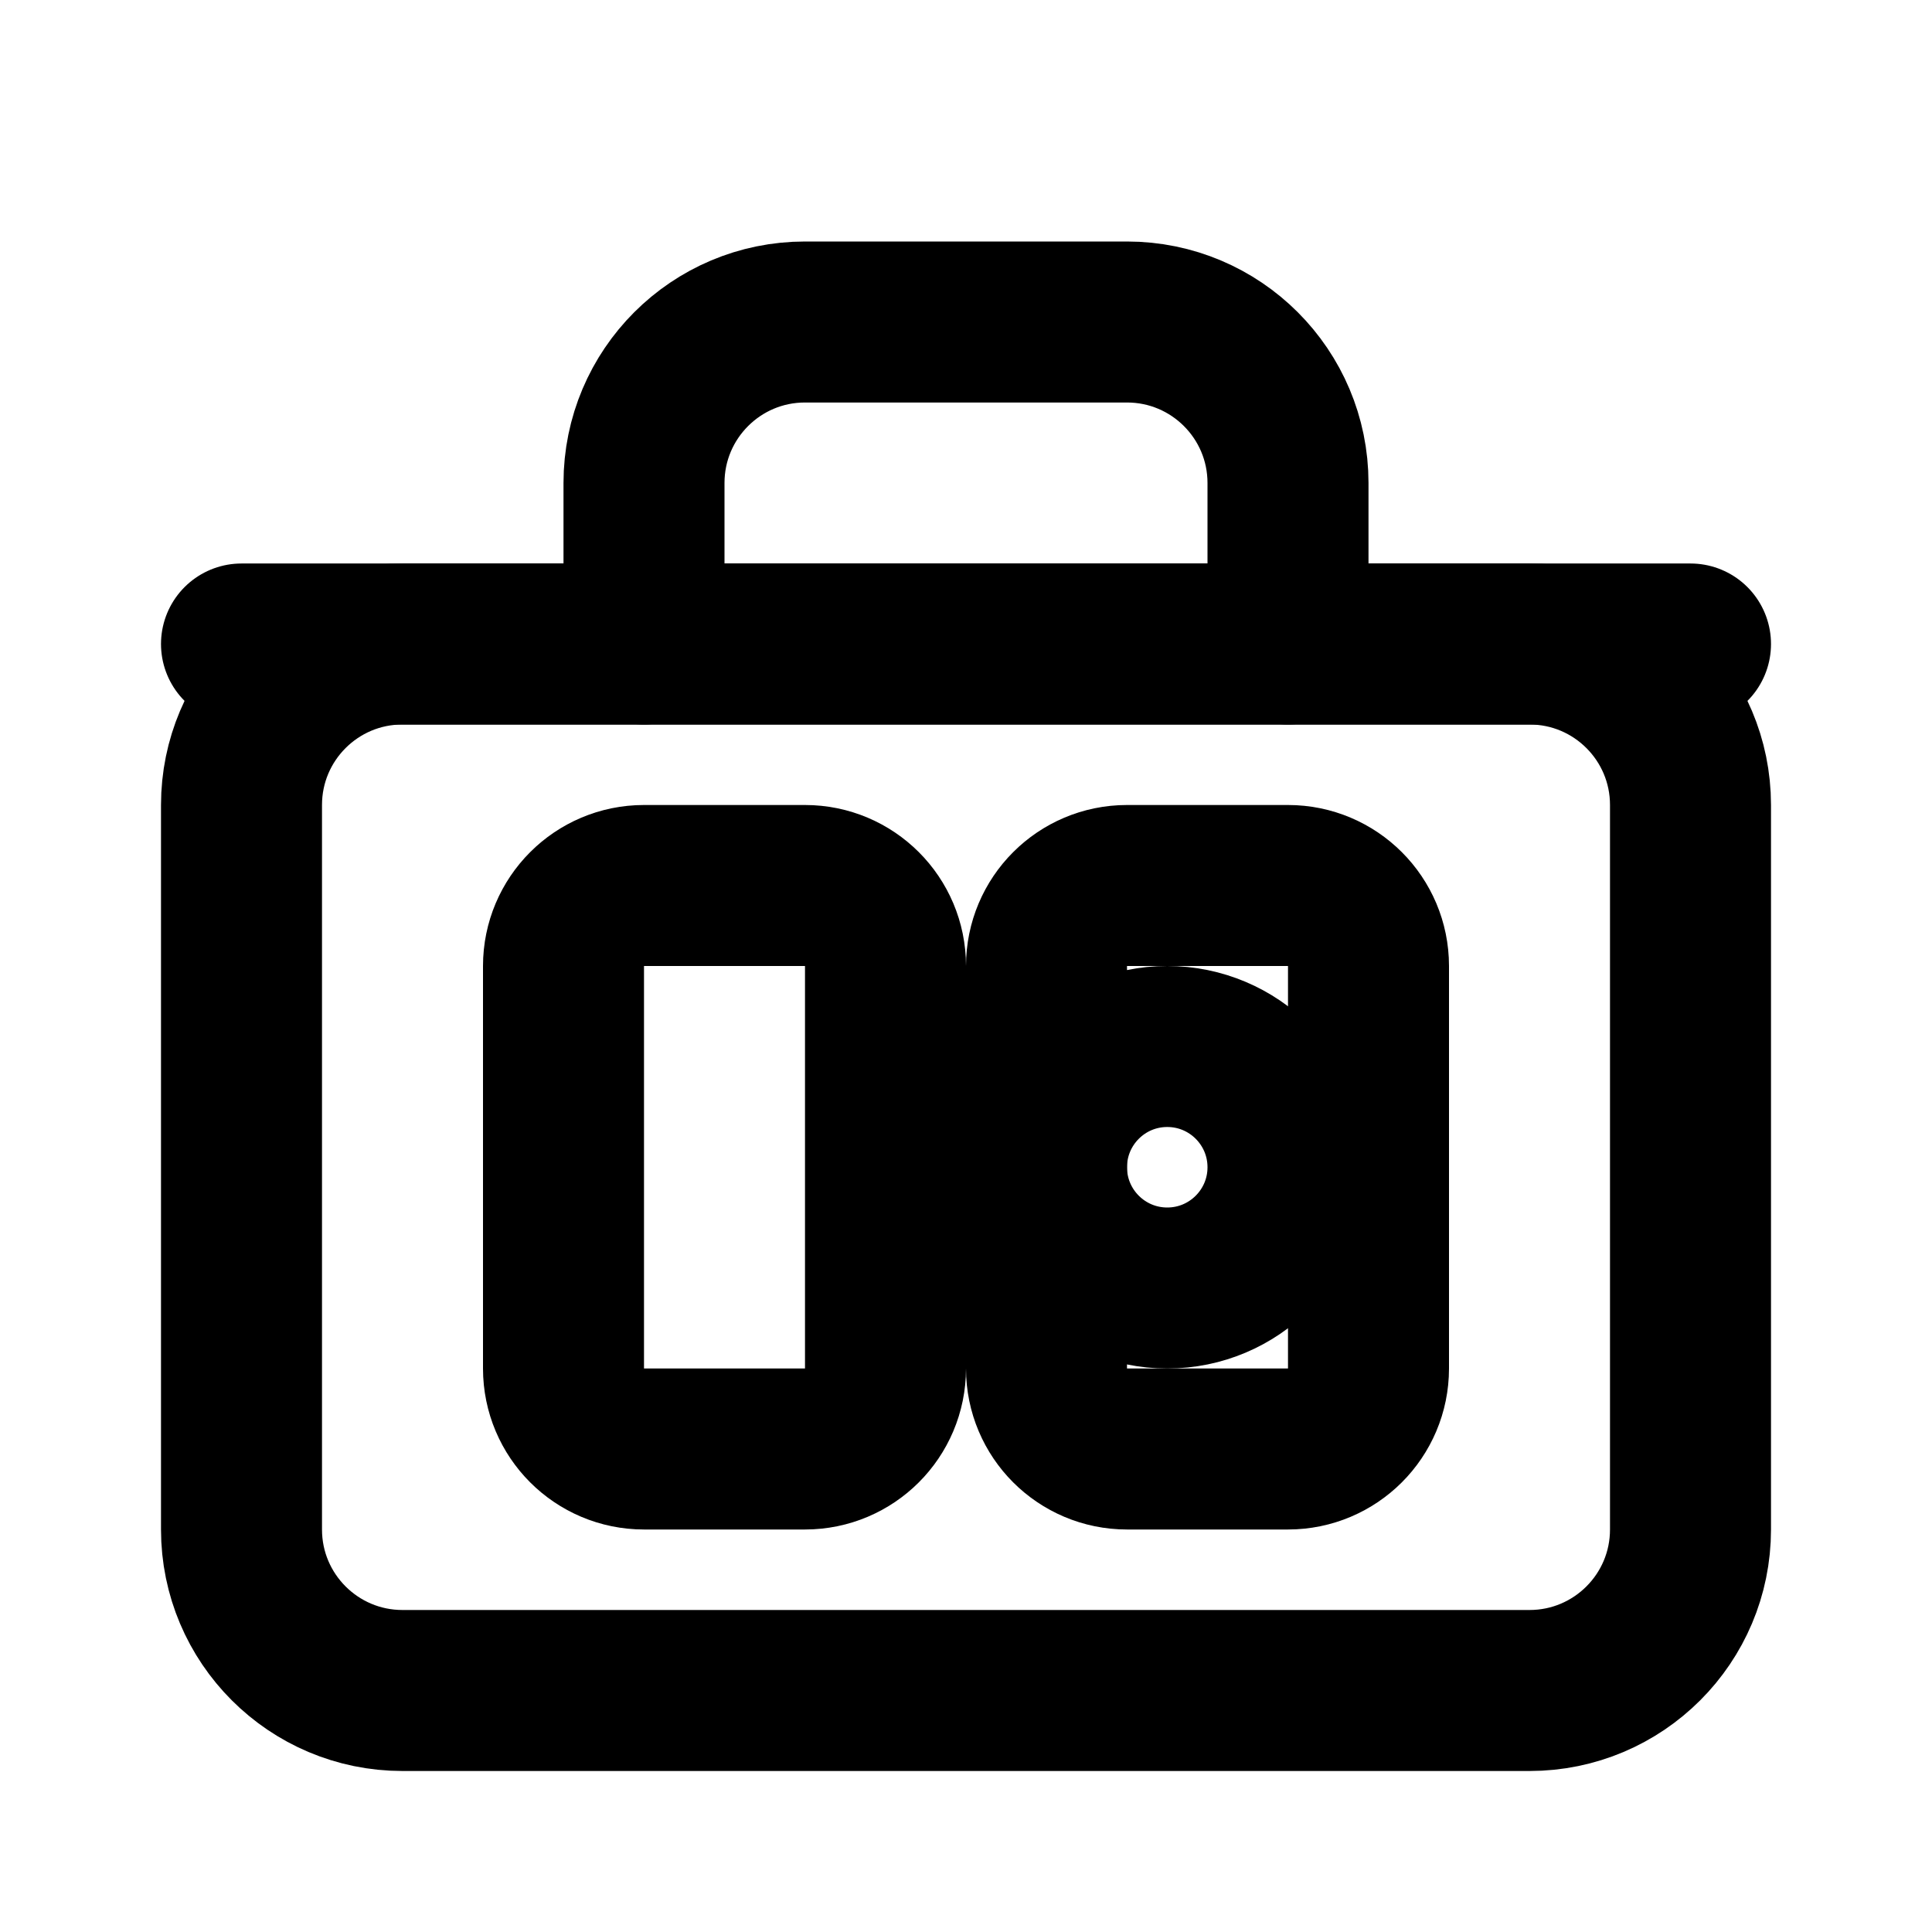
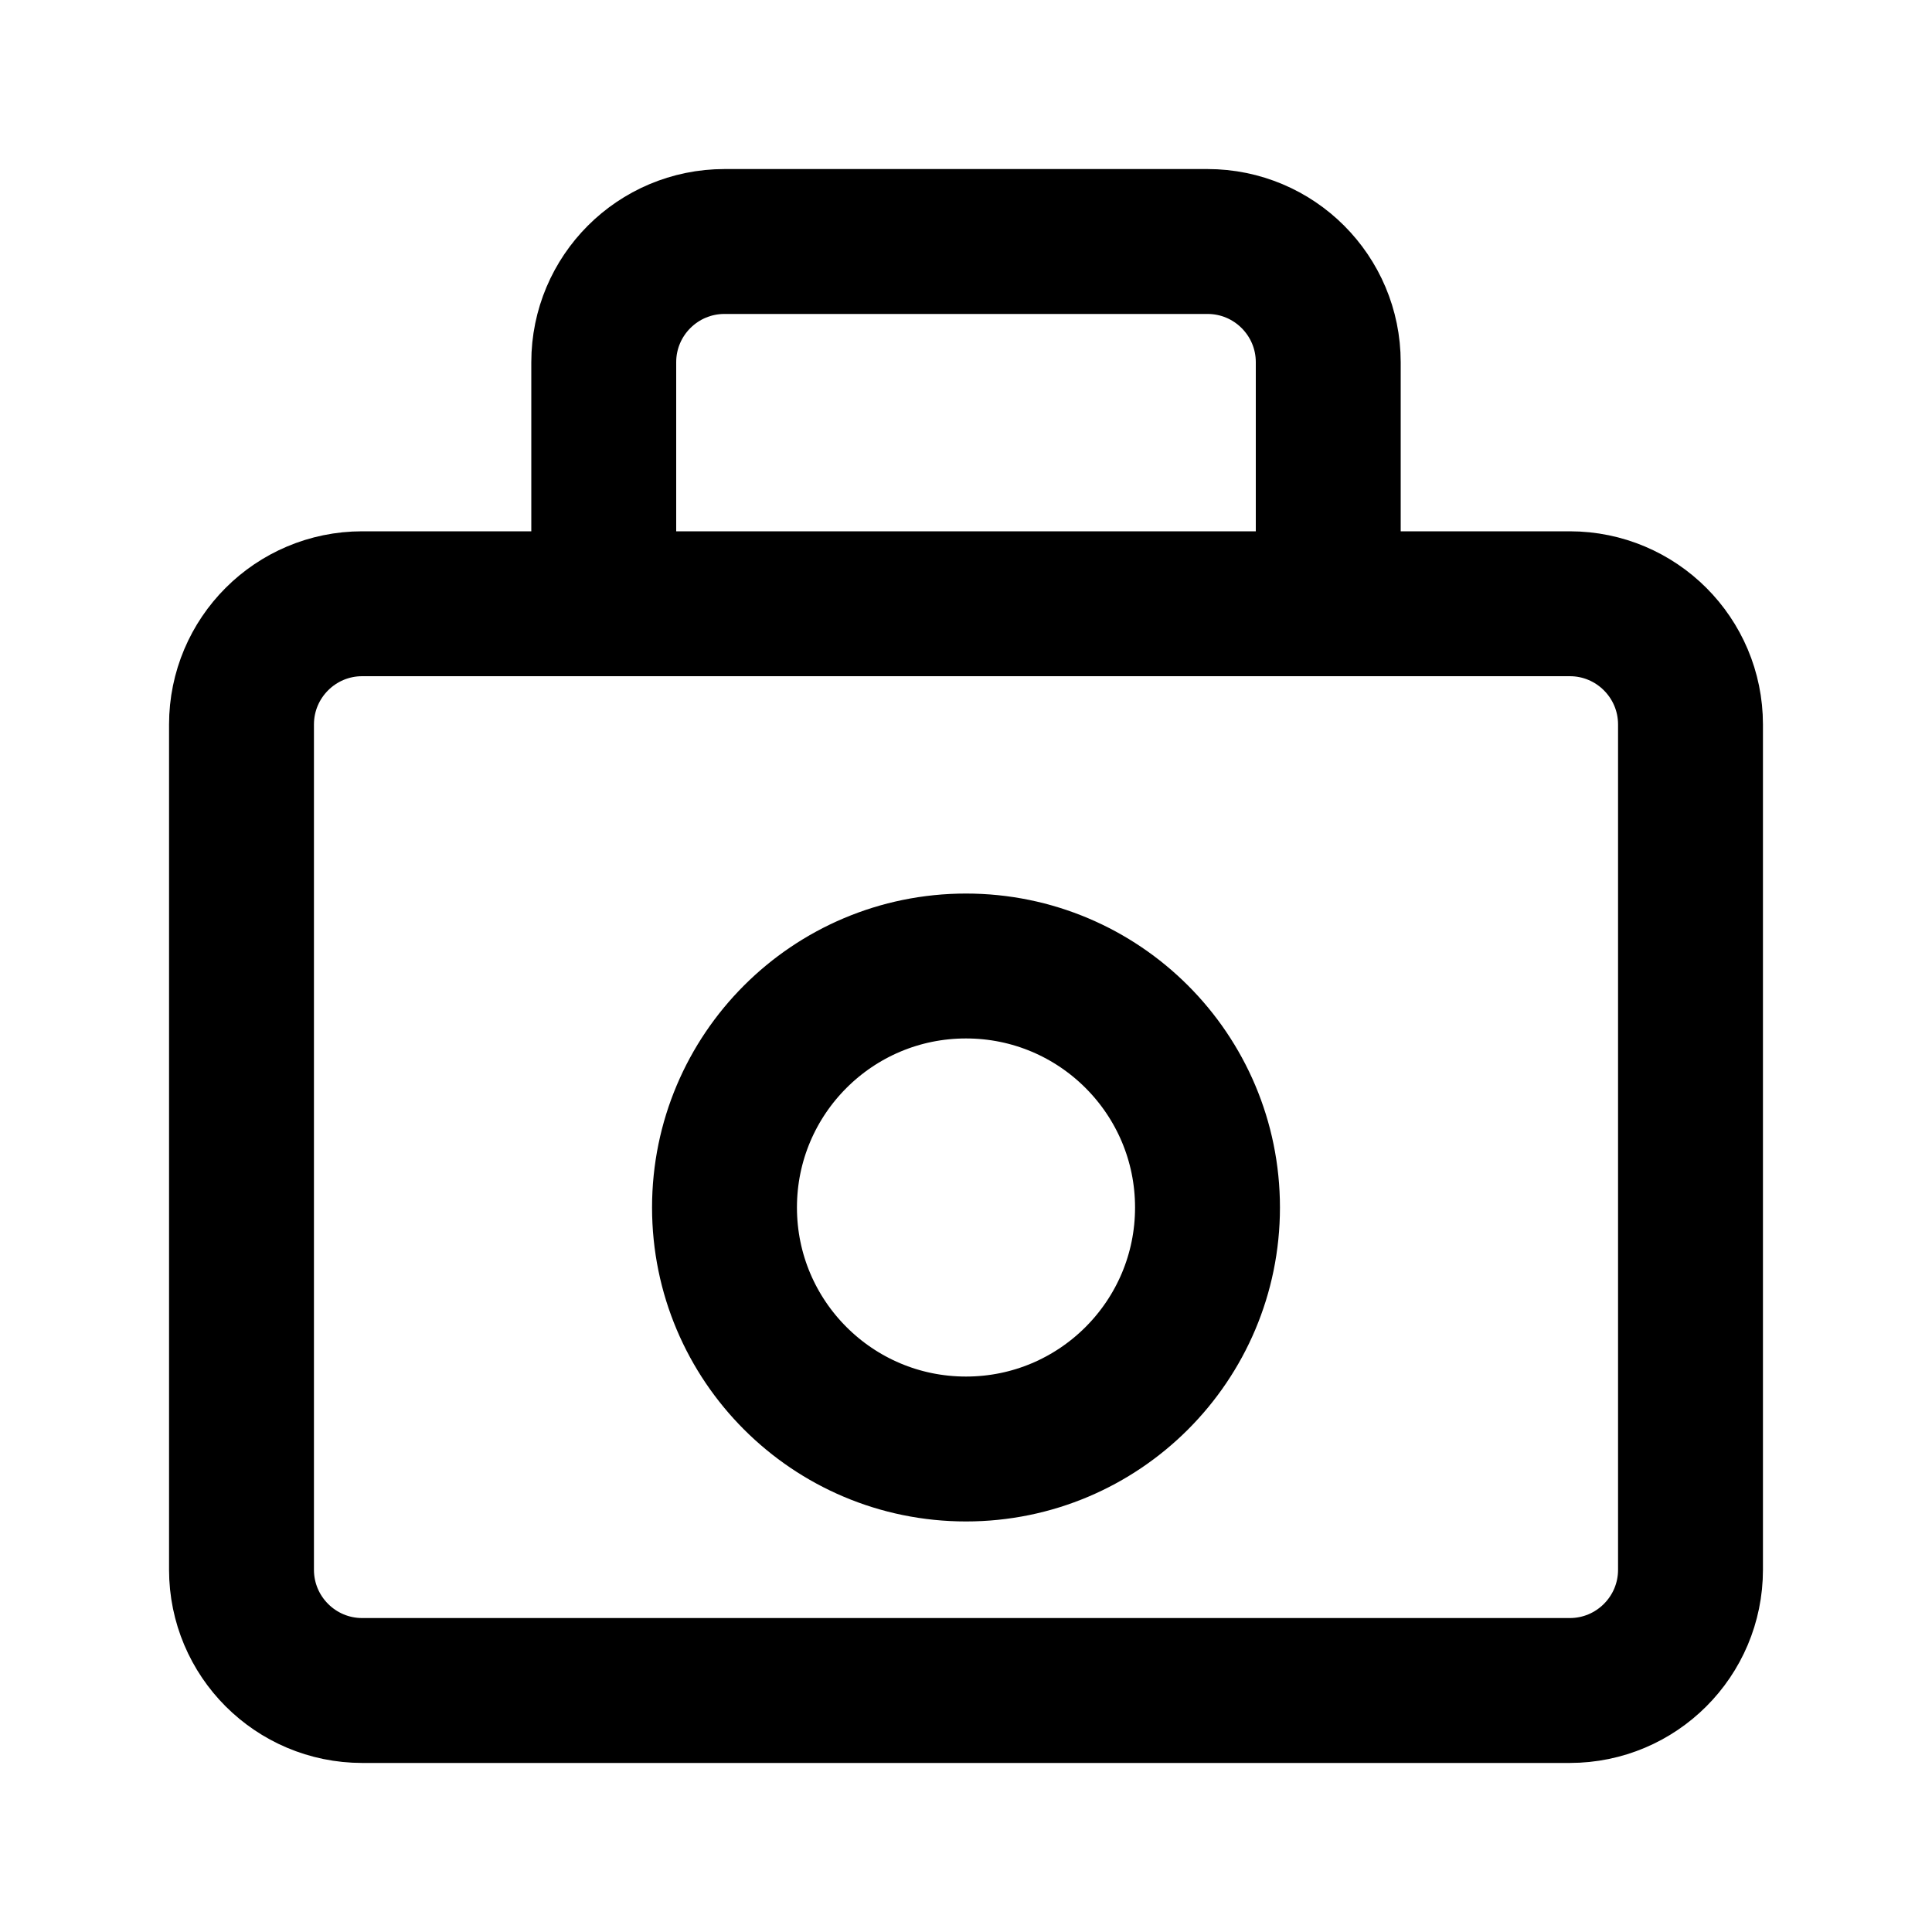
- <svg xmlns="http://www.w3.org/2000/svg" viewBox="0 0 24 24" fill="none" stroke="currentColor" stroke-width="2" stroke-linecap="round" stroke-linejoin="round">
-   <rect x="3" y="8" width="18" height="13" rx="2" />
-   <rect x="7" y="11" width="4" height="7" rx="1" />
-   <rect x="13" y="11" width="4" height="7" rx="1" />
-   <line x1="3" y1="8" x2="21" y2="8" />
-   <path d="M8 8V6a2 2 0 0 1 2-2h4a2 2 0 0 1 2 2v2" />
-   <circle cx="14.5" cy="14.5" r="1.5" />
+ <svg xmlns="http://www.w3.org/2000/svg" viewBox="0 0 16 16" fill="none" stroke="currentColor" stroke-width="1.2" stroke-linecap="round" stroke-linejoin="round">
+   <rect x="2" y="5" width="12" height="9" rx="1" />
+   <path d="M5 5V3a1 1 0 011-1h4a1 1 0 011 1v2" />
+   <circle cx="8" cy="10" r="2" />
</svg>
